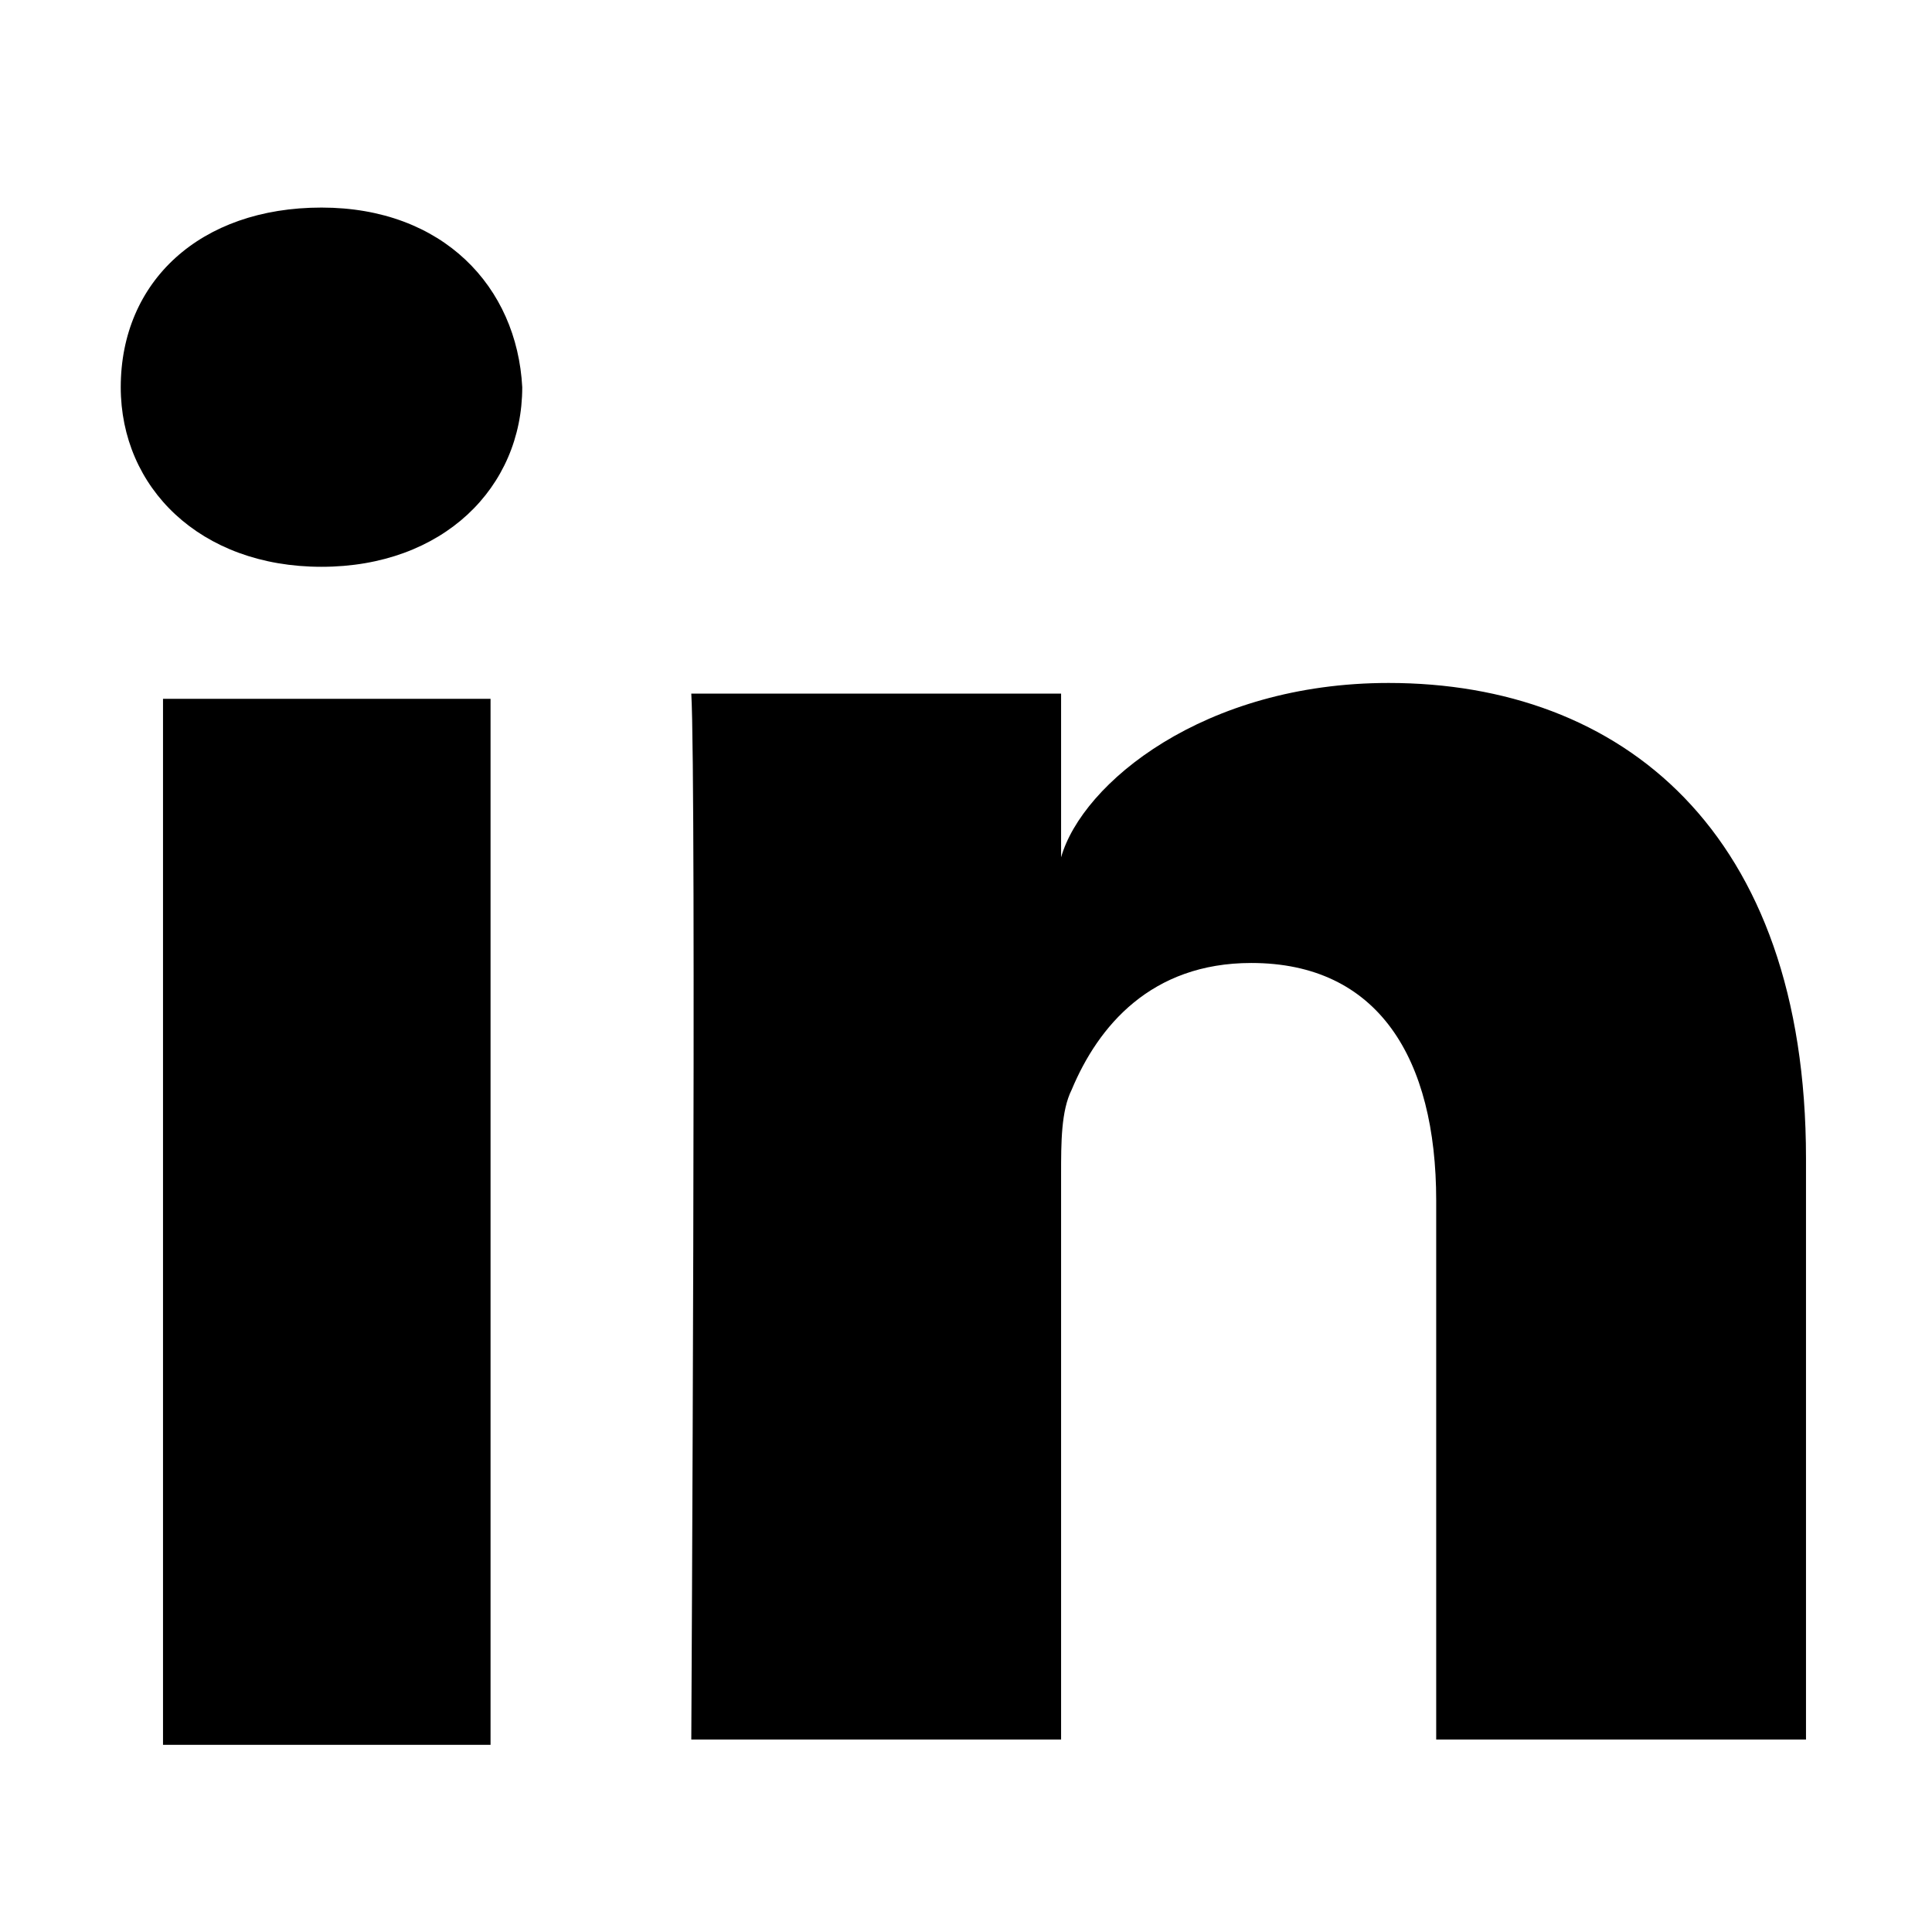
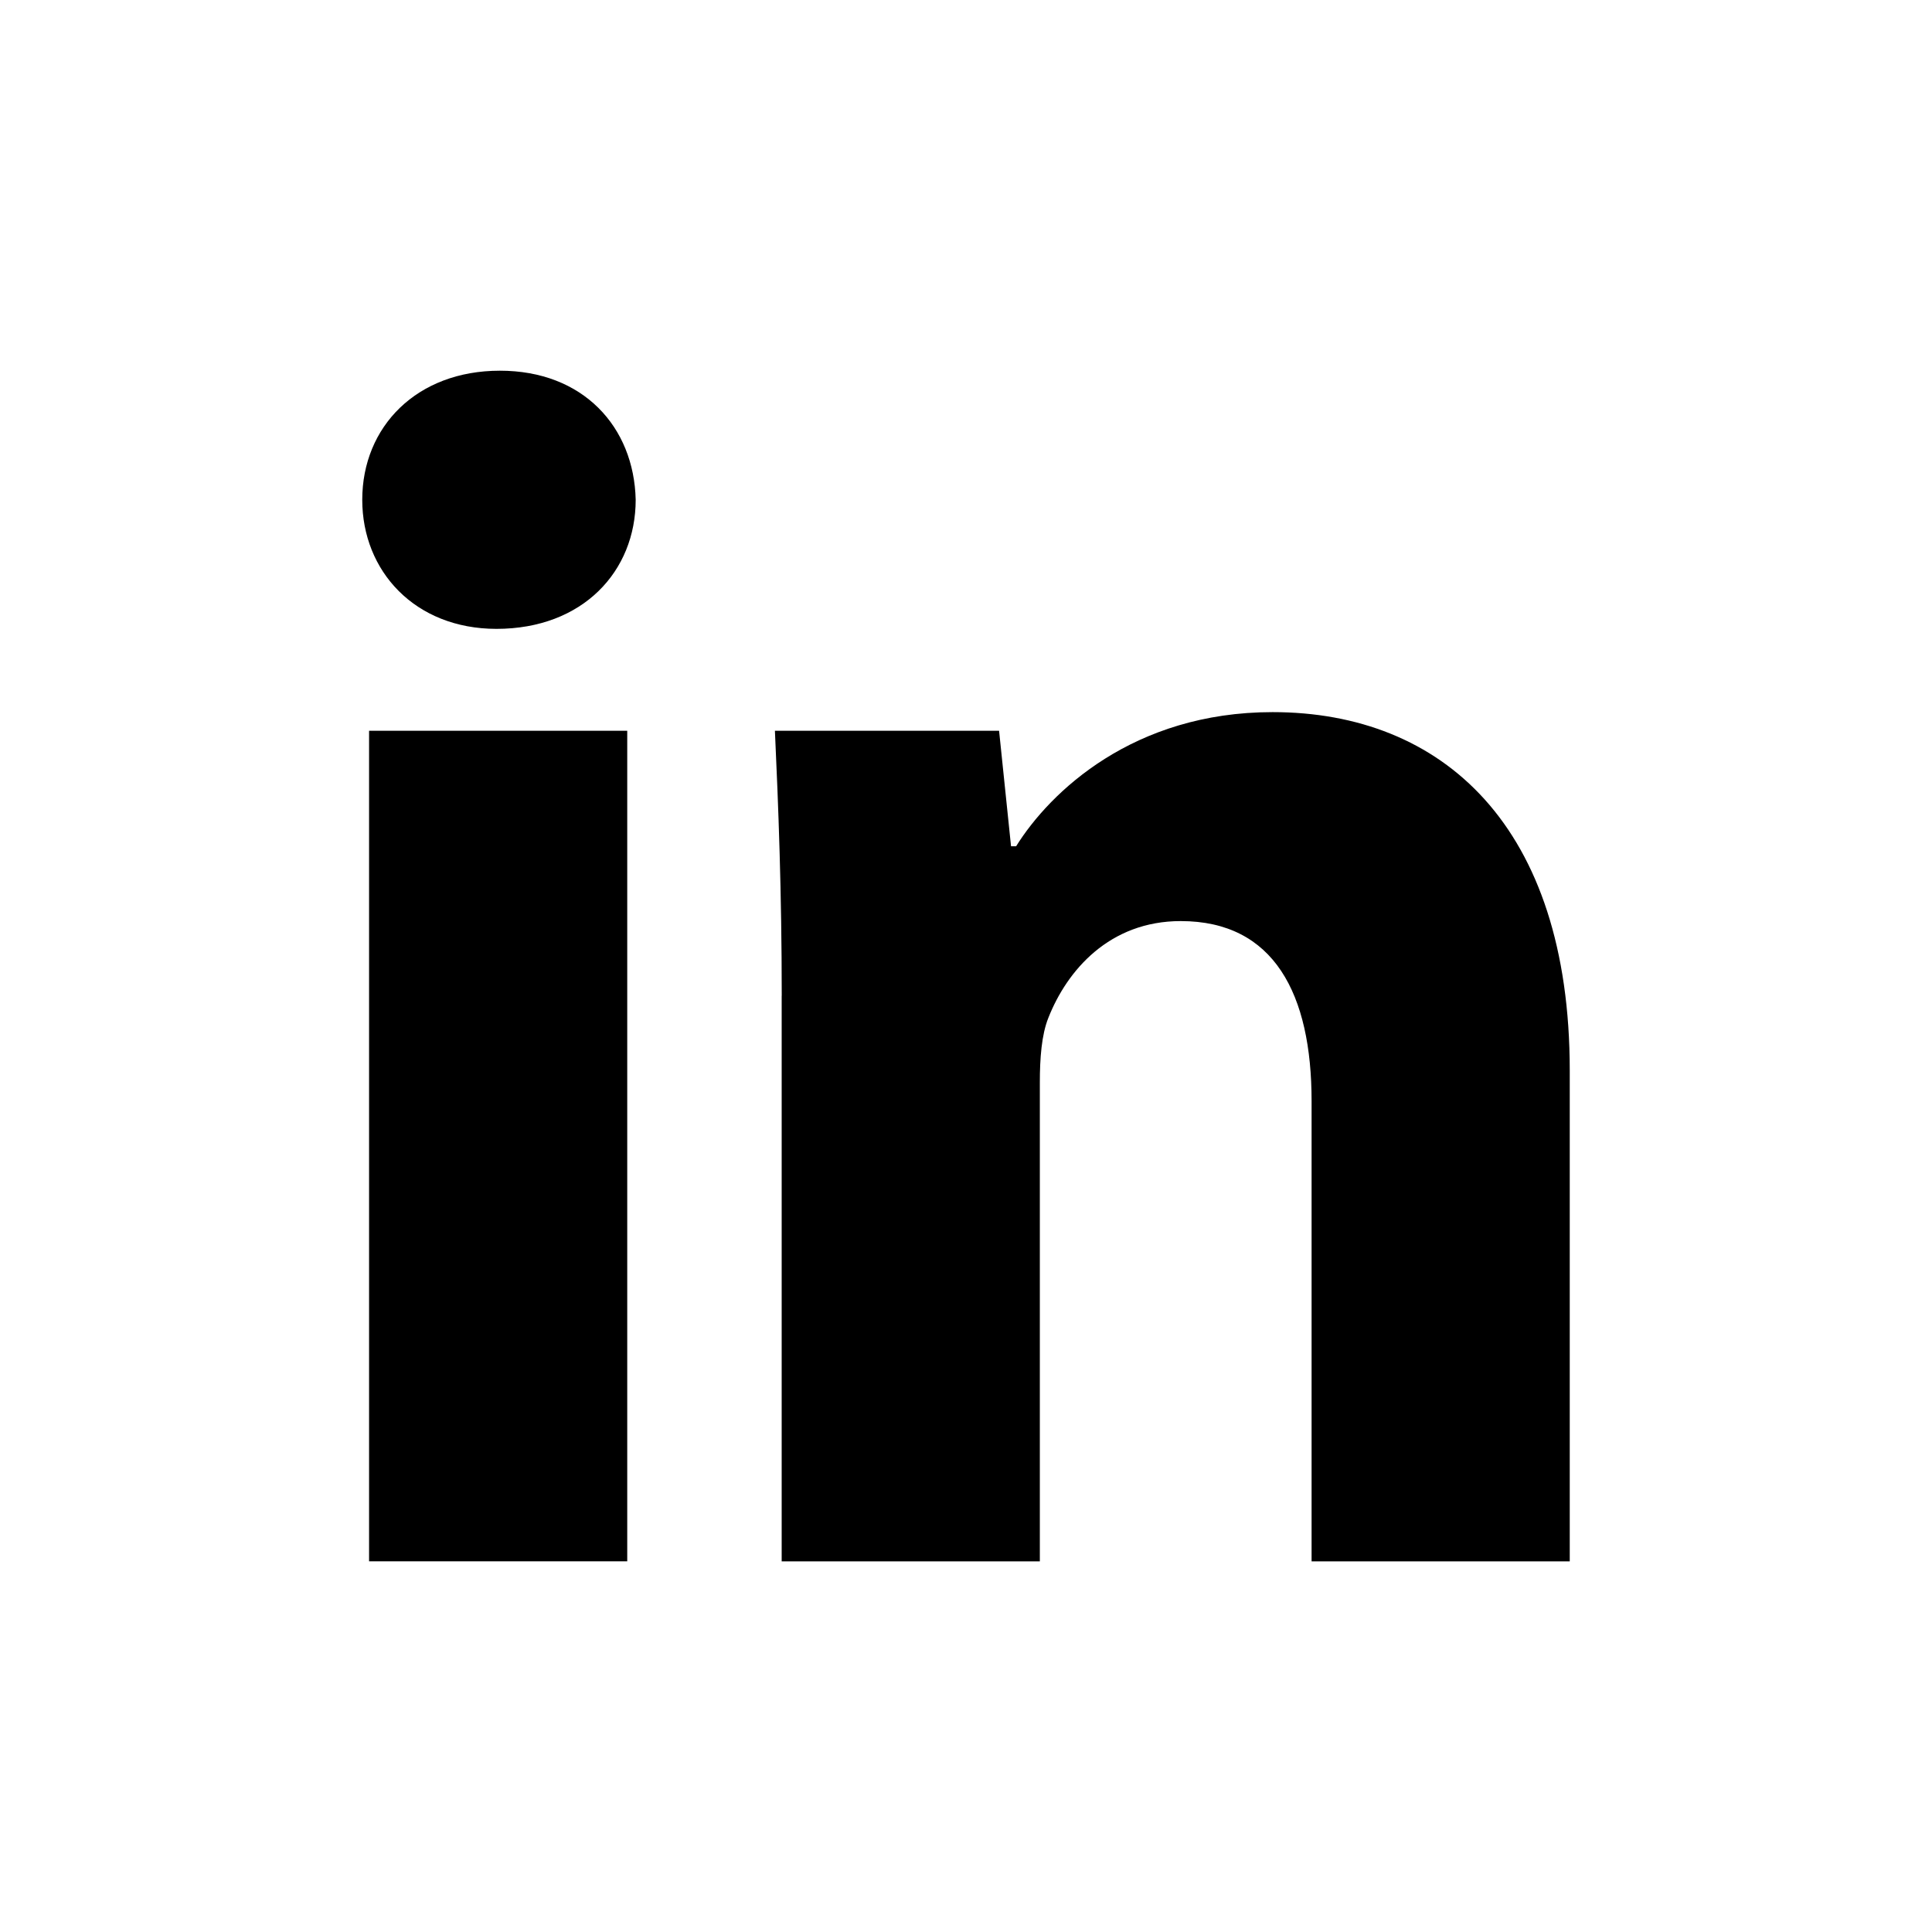
- <svg xmlns="http://www.w3.org/2000/svg" width="32px" height="32px" viewBox="0 0 32 32" version="1.1">
-   <defs />
-   <g id="Page-1" stroke="none" stroke-width="1" fill="none" fill-rule="evenodd">
-     <g id="Artboard" fill-rule="nonzero" fill="#000000">
-       <g id="linkedIn" transform="translate(2, 3)">
-         <g id="Layer_1">
-           <g id="Icons">
-             <g id="Black">
-               <path d="M28,25.812 L21.788,25.812 L21.788,16.887 C21.788,14.525 20.825,12.95 18.725,12.95 C17.062,12.95 16.188,14 15.75,15.05 C15.575,15.4 15.575,15.925 15.575,16.45 L15.575,25.812 L9.45,25.812 C9.45,25.812 9.537,9.975 9.45,8.488 L15.575,8.488 L15.575,11.2 C15.925,9.975 17.938,8.312 21,8.312 C24.85,8.312 27.913,10.762 27.913,16.188 L27.913,25.812 L28,25.812 Z M3.325,6.388 L3.325,6.388 C1.312,6.388 0,5.075 0,3.413 C0,1.663 1.312,0.438 3.325,0.438 C5.338,0.438 6.562,1.75 6.65,3.413 C6.65,5.075 5.338,6.388 3.325,6.388 L3.325,6.388 L3.325,6.388 Z M0.7,8.575 L6.125,8.575 L6.125,25.9 L0.7,25.9 L0.7,8.575 L0.7,8.575 Z" id="LinkedIn" />
-             </g>
-           </g>
-         </g>
-       </g>
-     </g>
-   </g>
+ <svg xmlns="http://www.w3.org/2000/svg" version="1.1" id="linked_x5F_in" x="0px" y="0px" viewBox="0 0 32 32" style="enable-background:new 0 0 32 32;" xml:space="preserve">
+   <path d="M10.529,8.278c0,1.181-0.872,2.138-2.307,2.138C6.872,10.415,6,9.459,6,8.278c0-1.209,0.901-2.138,2.279-2.138  C9.657,6.139,10.501,7.068,10.529,8.278z M6.113,25.86V12.104h4.276V25.86H6.113z M12.948,16.492c0-1.716-0.056-3.15-0.113-4.388  h3.713l0.198,1.913h0.084c0.562-0.901,1.941-2.222,4.248-2.222c2.812,0,4.922,1.885,4.922,5.936v8.13h-4.276v-7.623  c0-1.772-0.62-2.982-2.167-2.982c-1.181,0-1.883,0.816-2.193,1.603c-0.113,0.281-0.141,0.674-0.141,1.069v7.933h-4.276V16.492z" />
</svg>
